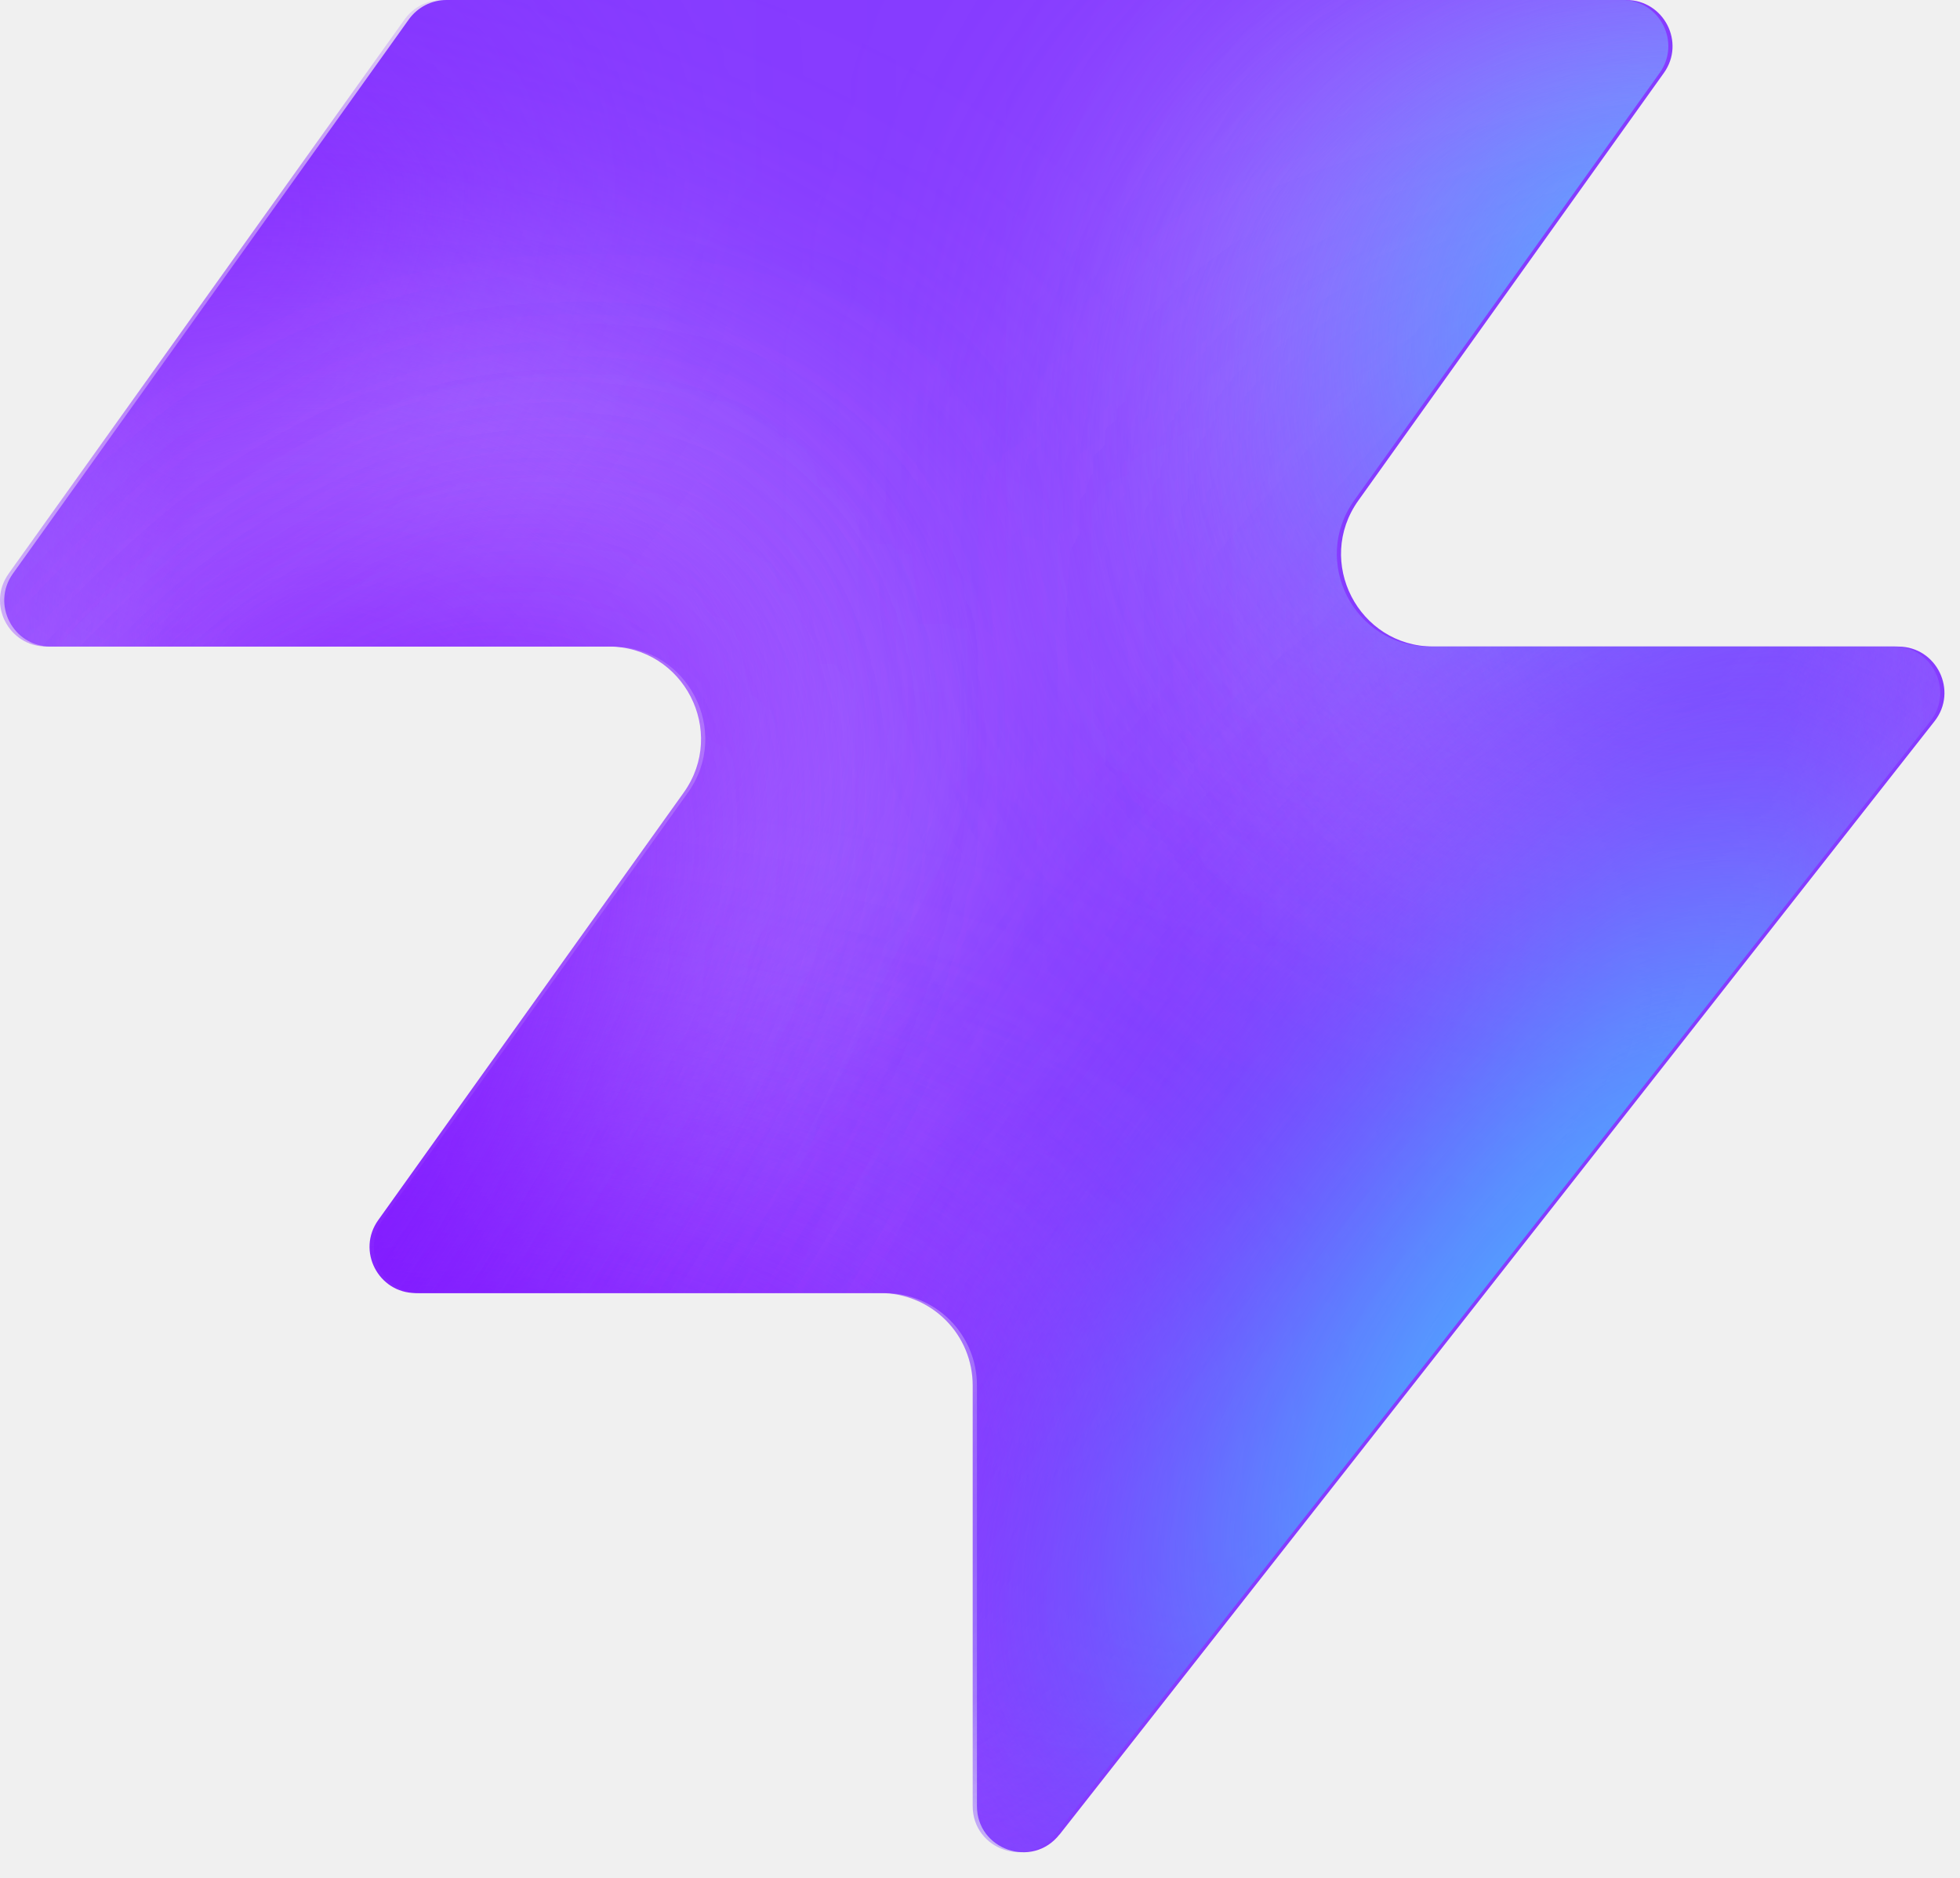
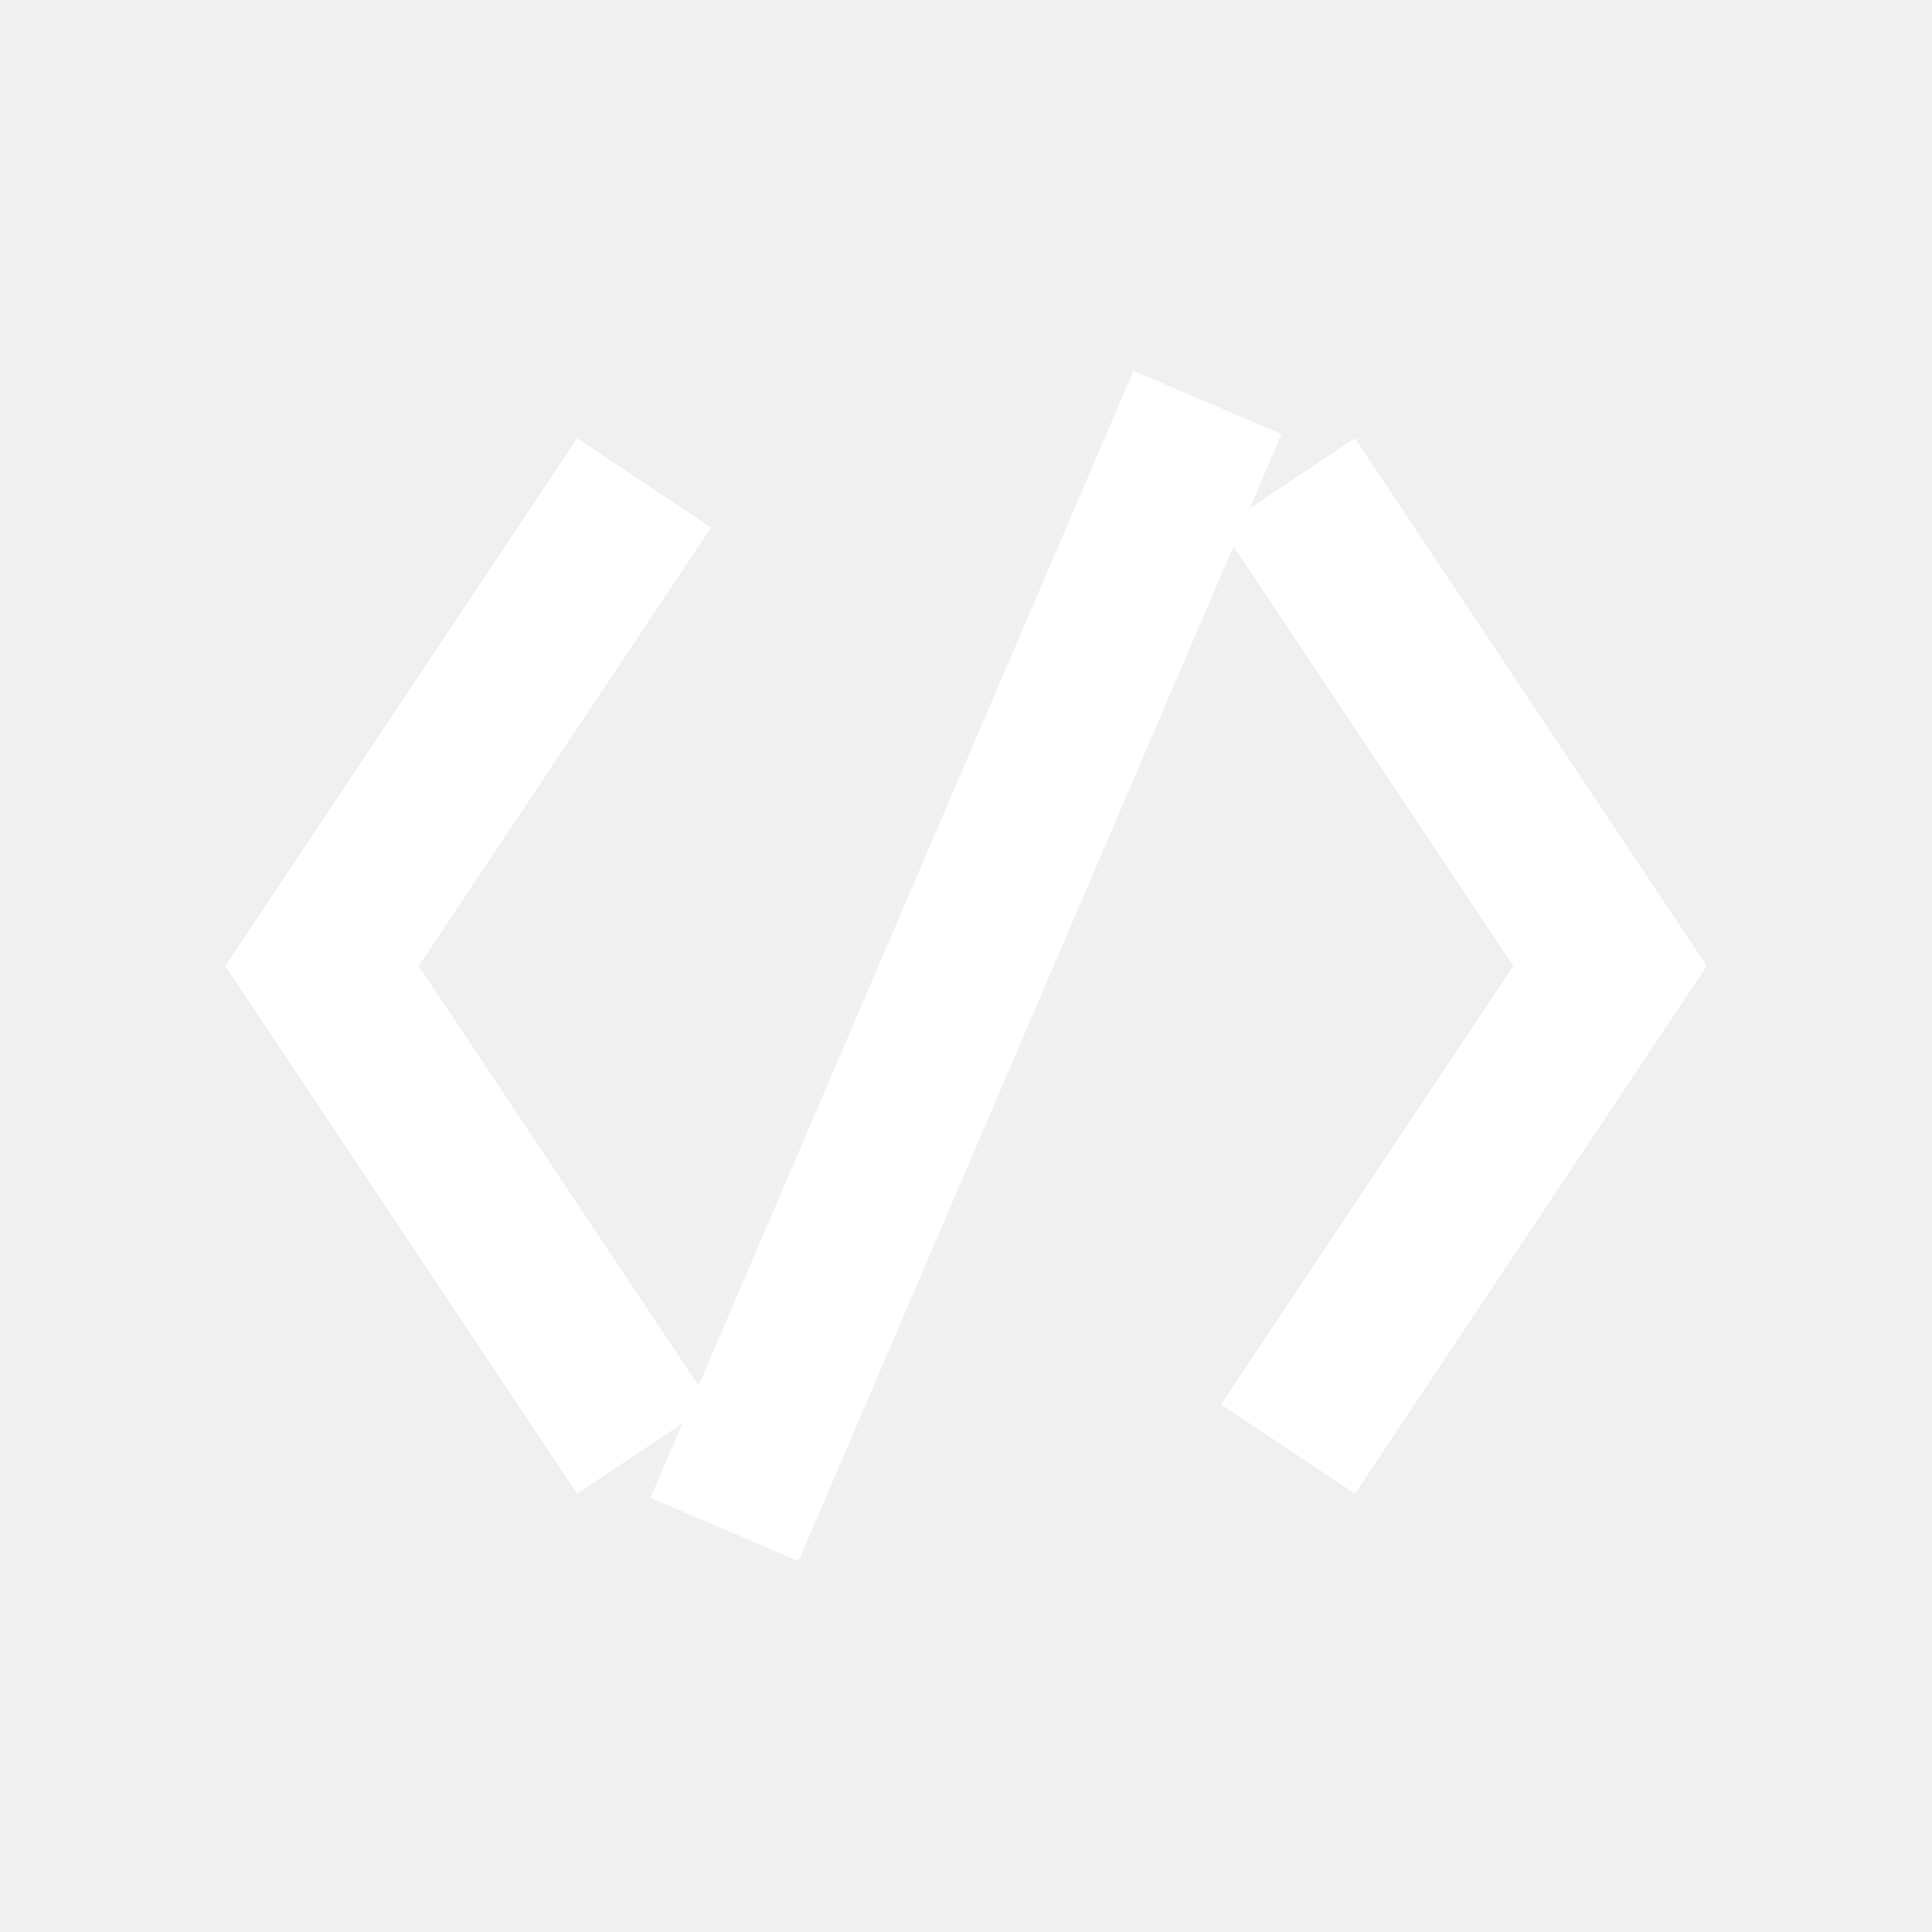
- <svg xmlns="http://www.w3.org/2000/svg" width="48" height="46" fill="none" viewBox="0 0 48 46">
-   <path fill="#863bff" d="M25.946 44.938c-.664.845-2.021.375-2.021-.698V33.937a2.26 2.26 0 0 0-2.262-2.262H10.287c-.92 0-1.456-1.04-.92-1.788l7.48-10.471c1.07-1.497 0-3.578-1.842-3.578H1.237c-.92 0-1.456-1.04-.92-1.788L10.013.474c.214-.297.556-.474.92-.474h28.894c.92 0 1.456 1.04.92 1.788l-7.48 10.471c-1.07 1.498 0 3.579 1.842 3.579h11.377c.943 0 1.473 1.088.89 1.83L25.947 44.94z" style="fill:#863bff;fill:color(display-p3 .525 .23 1);fill-opacity:1" />
-   <mask id="a" width="48" height="46" x="0" y="0" maskUnits="userSpaceOnUse" style="mask-type:alpha">
-     <path fill="#000" d="M25.842 44.938c-.664.844-2.021.375-2.021-.698V33.937a2.26 2.26 0 0 0-2.262-2.262H10.183c-.92 0-1.456-1.04-.92-1.788l7.48-10.471c1.07-1.498 0-3.579-1.842-3.579H1.133c-.92 0-1.456-1.04-.92-1.787L9.91.473c.214-.297.556-.474.92-.474h28.894c.92 0 1.456 1.04.92 1.788l-7.48 10.471c-1.07 1.498 0 3.578 1.842 3.578h11.377c.943 0 1.473 1.088.89 1.832L25.843 44.94z" style="fill:#000;fill-opacity:1" />
-   </mask>
-   <g mask="url(#a)">
-     <g filter="url(#b)">
-       <ellipse cx="5.508" cy="14.704" fill="#ede6ff" rx="5.508" ry="14.704" style="fill:#ede6ff;fill:color(display-p3 .927 .903 1);fill-opacity:1" transform="matrix(.00324 1 1 -.00324 -4.47 31.516)" />
-     </g>
-     <g filter="url(#c)">
-       <ellipse cx="10.399" cy="29.851" fill="#ede6ff" rx="10.399" ry="29.851" style="fill:#ede6ff;fill:color(display-p3 .927 .903 1);fill-opacity:1" transform="matrix(.00324 1 1 -.00324 -39.328 7.883)" />
-     </g>
-     <g filter="url(#d)">
-       <ellipse cx="5.508" cy="30.487" fill="#7e14ff" rx="5.508" ry="30.487" style="fill:#7e14ff;fill:color(display-p3 .492 .077 1);fill-opacity:1" transform="rotate(89.814 -25.913 -14.639)scale(1 -1)" />
-     </g>
-     <g filter="url(#e)">
-       <ellipse cx="5.508" cy="30.599" fill="#7e14ff" rx="5.508" ry="30.599" style="fill:#7e14ff;fill:color(display-p3 .492 .077 1);fill-opacity:1" transform="rotate(89.814 -32.644 -3.334)scale(1 -1)" />
-     </g>
-     <g filter="url(#f)">
-       <ellipse cx="5.508" cy="30.599" fill="#7e14ff" rx="5.508" ry="30.599" style="fill:#7e14ff;fill:color(display-p3 .492 .077 1);fill-opacity:1" transform="matrix(.00324 1 1 -.00324 -34.34 30.47)" />
-     </g>
-     <g filter="url(#g)">
-       <ellipse cx="14.072" cy="22.078" fill="#ede6ff" rx="14.072" ry="22.078" style="fill:#ede6ff;fill:color(display-p3 .927 .903 1);fill-opacity:1" transform="rotate(93.35 24.506 48.493)scale(-1 1)" />
-     </g>
-     <g filter="url(#h)">
-       <ellipse cx="3.47" cy="21.501" fill="#7e14ff" rx="3.47" ry="21.501" style="fill:#7e14ff;fill:color(display-p3 .492 .077 1);fill-opacity:1" transform="rotate(89.009 28.708 47.59)scale(-1 1)" />
-     </g>
-     <g filter="url(#i)">
-       <ellipse cx="3.47" cy="21.501" fill="#7e14ff" rx="3.47" ry="21.501" style="fill:#7e14ff;fill:color(display-p3 .492 .077 1);fill-opacity:1" transform="rotate(89.009 28.708 47.59)scale(-1 1)" />
-     </g>
-     <g filter="url(#j)">
-       <ellipse cx=".387" cy="8.972" fill="#7e14ff" rx="4.407" ry="29.108" style="fill:#7e14ff;fill:color(display-p3 .492 .077 1);fill-opacity:1" transform="rotate(39.51 .387 8.972)" />
-     </g>
-     <g filter="url(#k)">
-       <ellipse cx="47.523" cy="-6.092" fill="#7e14ff" rx="4.407" ry="29.108" style="fill:#7e14ff;fill:color(display-p3 .492 .077 1);fill-opacity:1" transform="rotate(37.892 47.523 -6.092)" />
-     </g>
-     <g filter="url(#l)">
-       <ellipse cx="41.412" cy="6.333" fill="#47bfff" rx="5.971" ry="9.665" style="fill:#47bfff;fill:color(display-p3 .28 .748 1);fill-opacity:1" transform="rotate(37.892 41.412 6.333)" />
-     </g>
-     <g filter="url(#m)">
-       <ellipse cx="-1.879" cy="38.332" fill="#7e14ff" rx="4.407" ry="29.108" style="fill:#7e14ff;fill:color(display-p3 .492 .077 1);fill-opacity:1" transform="rotate(37.892 -1.88 38.332)" />
-     </g>
-     <g filter="url(#n)">
-       <ellipse cx="-1.879" cy="38.332" fill="#7e14ff" rx="4.407" ry="29.108" style="fill:#7e14ff;fill:color(display-p3 .492 .077 1);fill-opacity:1" transform="rotate(37.892 -1.88 38.332)" />
-     </g>
-     <g filter="url(#o)">
-       <ellipse cx="35.651" cy="29.907" fill="#7e14ff" rx="4.407" ry="29.108" style="fill:#7e14ff;fill:color(display-p3 .492 .077 1);fill-opacity:1" transform="rotate(37.892 35.651 29.907)" />
-     </g>
-     <g filter="url(#p)">
-       <ellipse cx="38.418" cy="32.4" fill="#47bfff" rx="5.971" ry="15.297" style="fill:#47bfff;fill:color(display-p3 .28 .748 1);fill-opacity:1" transform="rotate(37.892 38.418 32.4)" />
-     </g>
-   </g>
-   <defs>
-     <filter id="b" width="60.045" height="41.654" x="-19.77" y="16.149" color-interpolation-filters="sRGB" filterUnits="userSpaceOnUse">
-       <feFlood flood-opacity="0" result="BackgroundImageFix" />
-       <feBlend in="SourceGraphic" in2="BackgroundImageFix" result="shape" />
-       <feGaussianBlur result="effect1_foregroundBlur_2002_17158" stdDeviation="7.659" />
-     </filter>
-     <filter id="c" width="90.34" height="51.437" x="-54.613" y="-7.533" color-interpolation-filters="sRGB" filterUnits="userSpaceOnUse">
-       <feFlood flood-opacity="0" result="BackgroundImageFix" />
-       <feBlend in="SourceGraphic" in2="BackgroundImageFix" result="shape" />
-       <feGaussianBlur result="effect1_foregroundBlur_2002_17158" stdDeviation="7.659" />
-     </filter>
-     <filter id="d" width="79.355" height="29.4" x="-49.64" y="2.03" color-interpolation-filters="sRGB" filterUnits="userSpaceOnUse">
-       <feFlood flood-opacity="0" result="BackgroundImageFix" />
-       <feBlend in="SourceGraphic" in2="BackgroundImageFix" result="shape" />
-       <feGaussianBlur result="effect1_foregroundBlur_2002_17158" stdDeviation="4.596" />
-     </filter>
-     <filter id="e" width="79.579" height="29.4" x="-45.045" y="20.029" color-interpolation-filters="sRGB" filterUnits="userSpaceOnUse">
-       <feFlood flood-opacity="0" result="BackgroundImageFix" />
-       <feBlend in="SourceGraphic" in2="BackgroundImageFix" result="shape" />
-       <feGaussianBlur result="effect1_foregroundBlur_2002_17158" stdDeviation="4.596" />
-     </filter>
-     <filter id="f" width="79.579" height="29.4" x="-43.513" y="21.178" color-interpolation-filters="sRGB" filterUnits="userSpaceOnUse">
-       <feFlood flood-opacity="0" result="BackgroundImageFix" />
-       <feBlend in="SourceGraphic" in2="BackgroundImageFix" result="shape" />
-       <feGaussianBlur result="effect1_foregroundBlur_2002_17158" stdDeviation="4.596" />
-     </filter>
-     <filter id="g" width="74.749" height="58.852" x="15.756" y="-17.901" color-interpolation-filters="sRGB" filterUnits="userSpaceOnUse">
-       <feFlood flood-opacity="0" result="BackgroundImageFix" />
-       <feBlend in="SourceGraphic" in2="BackgroundImageFix" result="shape" />
-       <feGaussianBlur result="effect1_foregroundBlur_2002_17158" stdDeviation="7.659" />
-     </filter>
-     <filter id="h" width="61.377" height="25.362" x="23.548" y="2.284" color-interpolation-filters="sRGB" filterUnits="userSpaceOnUse">
-       <feFlood flood-opacity="0" result="BackgroundImageFix" />
-       <feBlend in="SourceGraphic" in2="BackgroundImageFix" result="shape" />
-       <feGaussianBlur result="effect1_foregroundBlur_2002_17158" stdDeviation="4.596" />
-     </filter>
-     <filter id="i" width="61.377" height="25.362" x="23.548" y="2.284" color-interpolation-filters="sRGB" filterUnits="userSpaceOnUse">
-       <feFlood flood-opacity="0" result="BackgroundImageFix" />
-       <feBlend in="SourceGraphic" in2="BackgroundImageFix" result="shape" />
-       <feGaussianBlur result="effect1_foregroundBlur_2002_17158" stdDeviation="4.596" />
-     </filter>
-     <filter id="j" width="56.045" height="63.649" x="-27.636" y="-22.853" color-interpolation-filters="sRGB" filterUnits="userSpaceOnUse">
-       <feFlood flood-opacity="0" result="BackgroundImageFix" />
-       <feBlend in="SourceGraphic" in2="BackgroundImageFix" result="shape" />
-       <feGaussianBlur result="effect1_foregroundBlur_2002_17158" stdDeviation="4.596" />
-     </filter>
-     <filter id="k" width="54.814" height="64.646" x="20.116" y="-38.415" color-interpolation-filters="sRGB" filterUnits="userSpaceOnUse">
-       <feFlood flood-opacity="0" result="BackgroundImageFix" />
-       <feBlend in="SourceGraphic" in2="BackgroundImageFix" result="shape" />
-       <feGaussianBlur result="effect1_foregroundBlur_2002_17158" stdDeviation="4.596" />
-     </filter>
-     <filter id="l" width="33.541" height="35.313" x="24.641" y="-11.323" color-interpolation-filters="sRGB" filterUnits="userSpaceOnUse">
-       <feFlood flood-opacity="0" result="BackgroundImageFix" />
-       <feBlend in="SourceGraphic" in2="BackgroundImageFix" result="shape" />
-       <feGaussianBlur result="effect1_foregroundBlur_2002_17158" stdDeviation="4.596" />
-     </filter>
-     <filter id="m" width="54.814" height="64.646" x="-29.286" y="6.009" color-interpolation-filters="sRGB" filterUnits="userSpaceOnUse">
-       <feFlood flood-opacity="0" result="BackgroundImageFix" />
-       <feBlend in="SourceGraphic" in2="BackgroundImageFix" result="shape" />
-       <feGaussianBlur result="effect1_foregroundBlur_2002_17158" stdDeviation="4.596" />
-     </filter>
-     <filter id="n" width="54.814" height="64.646" x="-29.286" y="6.009" color-interpolation-filters="sRGB" filterUnits="userSpaceOnUse">
-       <feFlood flood-opacity="0" result="BackgroundImageFix" />
-       <feBlend in="SourceGraphic" in2="BackgroundImageFix" result="shape" />
-       <feGaussianBlur result="effect1_foregroundBlur_2002_17158" stdDeviation="4.596" />
-     </filter>
-     <filter id="o" width="54.814" height="64.646" x="8.244" y="-2.416" color-interpolation-filters="sRGB" filterUnits="userSpaceOnUse">
-       <feFlood flood-opacity="0" result="BackgroundImageFix" />
-       <feBlend in="SourceGraphic" in2="BackgroundImageFix" result="shape" />
-       <feGaussianBlur result="effect1_foregroundBlur_2002_17158" stdDeviation="4.596" />
-     </filter>
-     <filter id="p" width="39.409" height="43.623" x="18.713" y="10.588" color-interpolation-filters="sRGB" filterUnits="userSpaceOnUse">
-       <feFlood flood-opacity="0" result="BackgroundImageFix" />
-       <feBlend in="SourceGraphic" in2="BackgroundImageFix" result="shape" />
-       <feGaussianBlur result="effect1_foregroundBlur_2002_17158" stdDeviation="4.596" />
-     </filter>
-   </defs>
+ <svg xmlns="http://www.w3.org/2000/svg" viewBox="0 0 24 24">
+   <polyline points="8 6 4 12 8 18" stroke="white" stroke-width="2" fill="none" />
+   <polyline points="16 6 20 12 16 18" stroke="white" stroke-width="2" fill="none" />
+   <line x1="9" y1="19" x2="15" y2="5" stroke="white" stroke-width="2" />
</svg>
